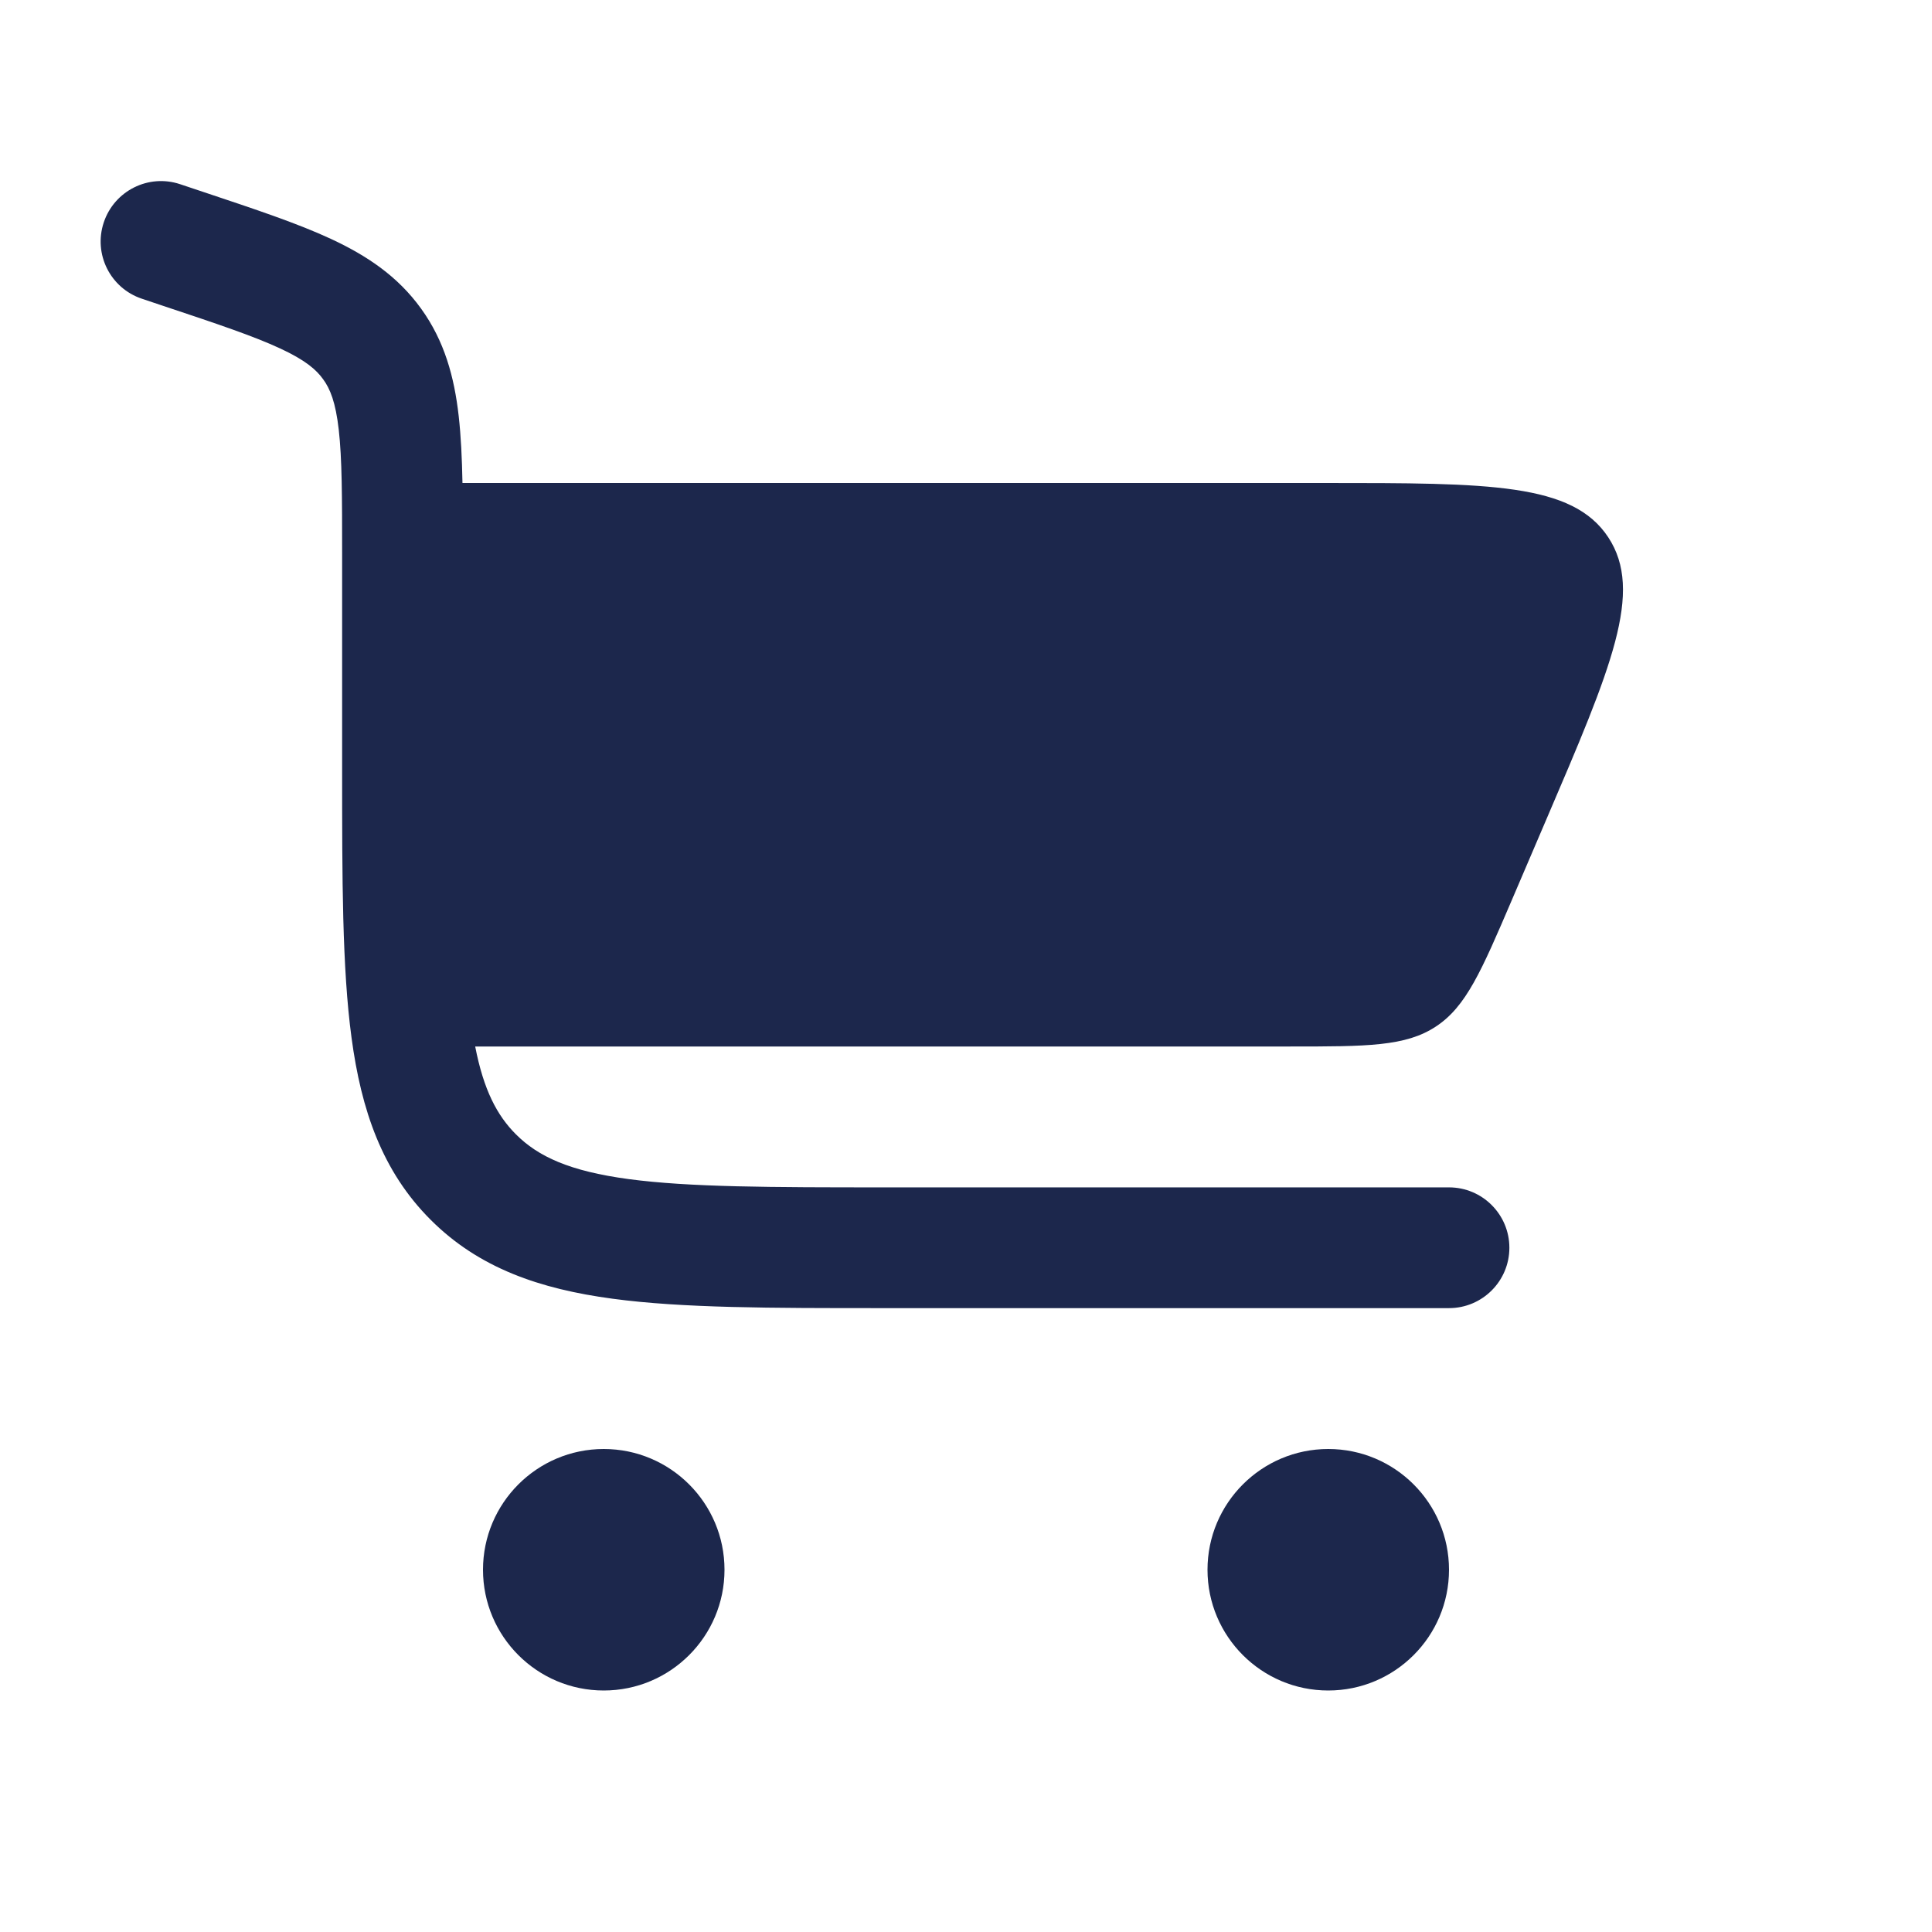
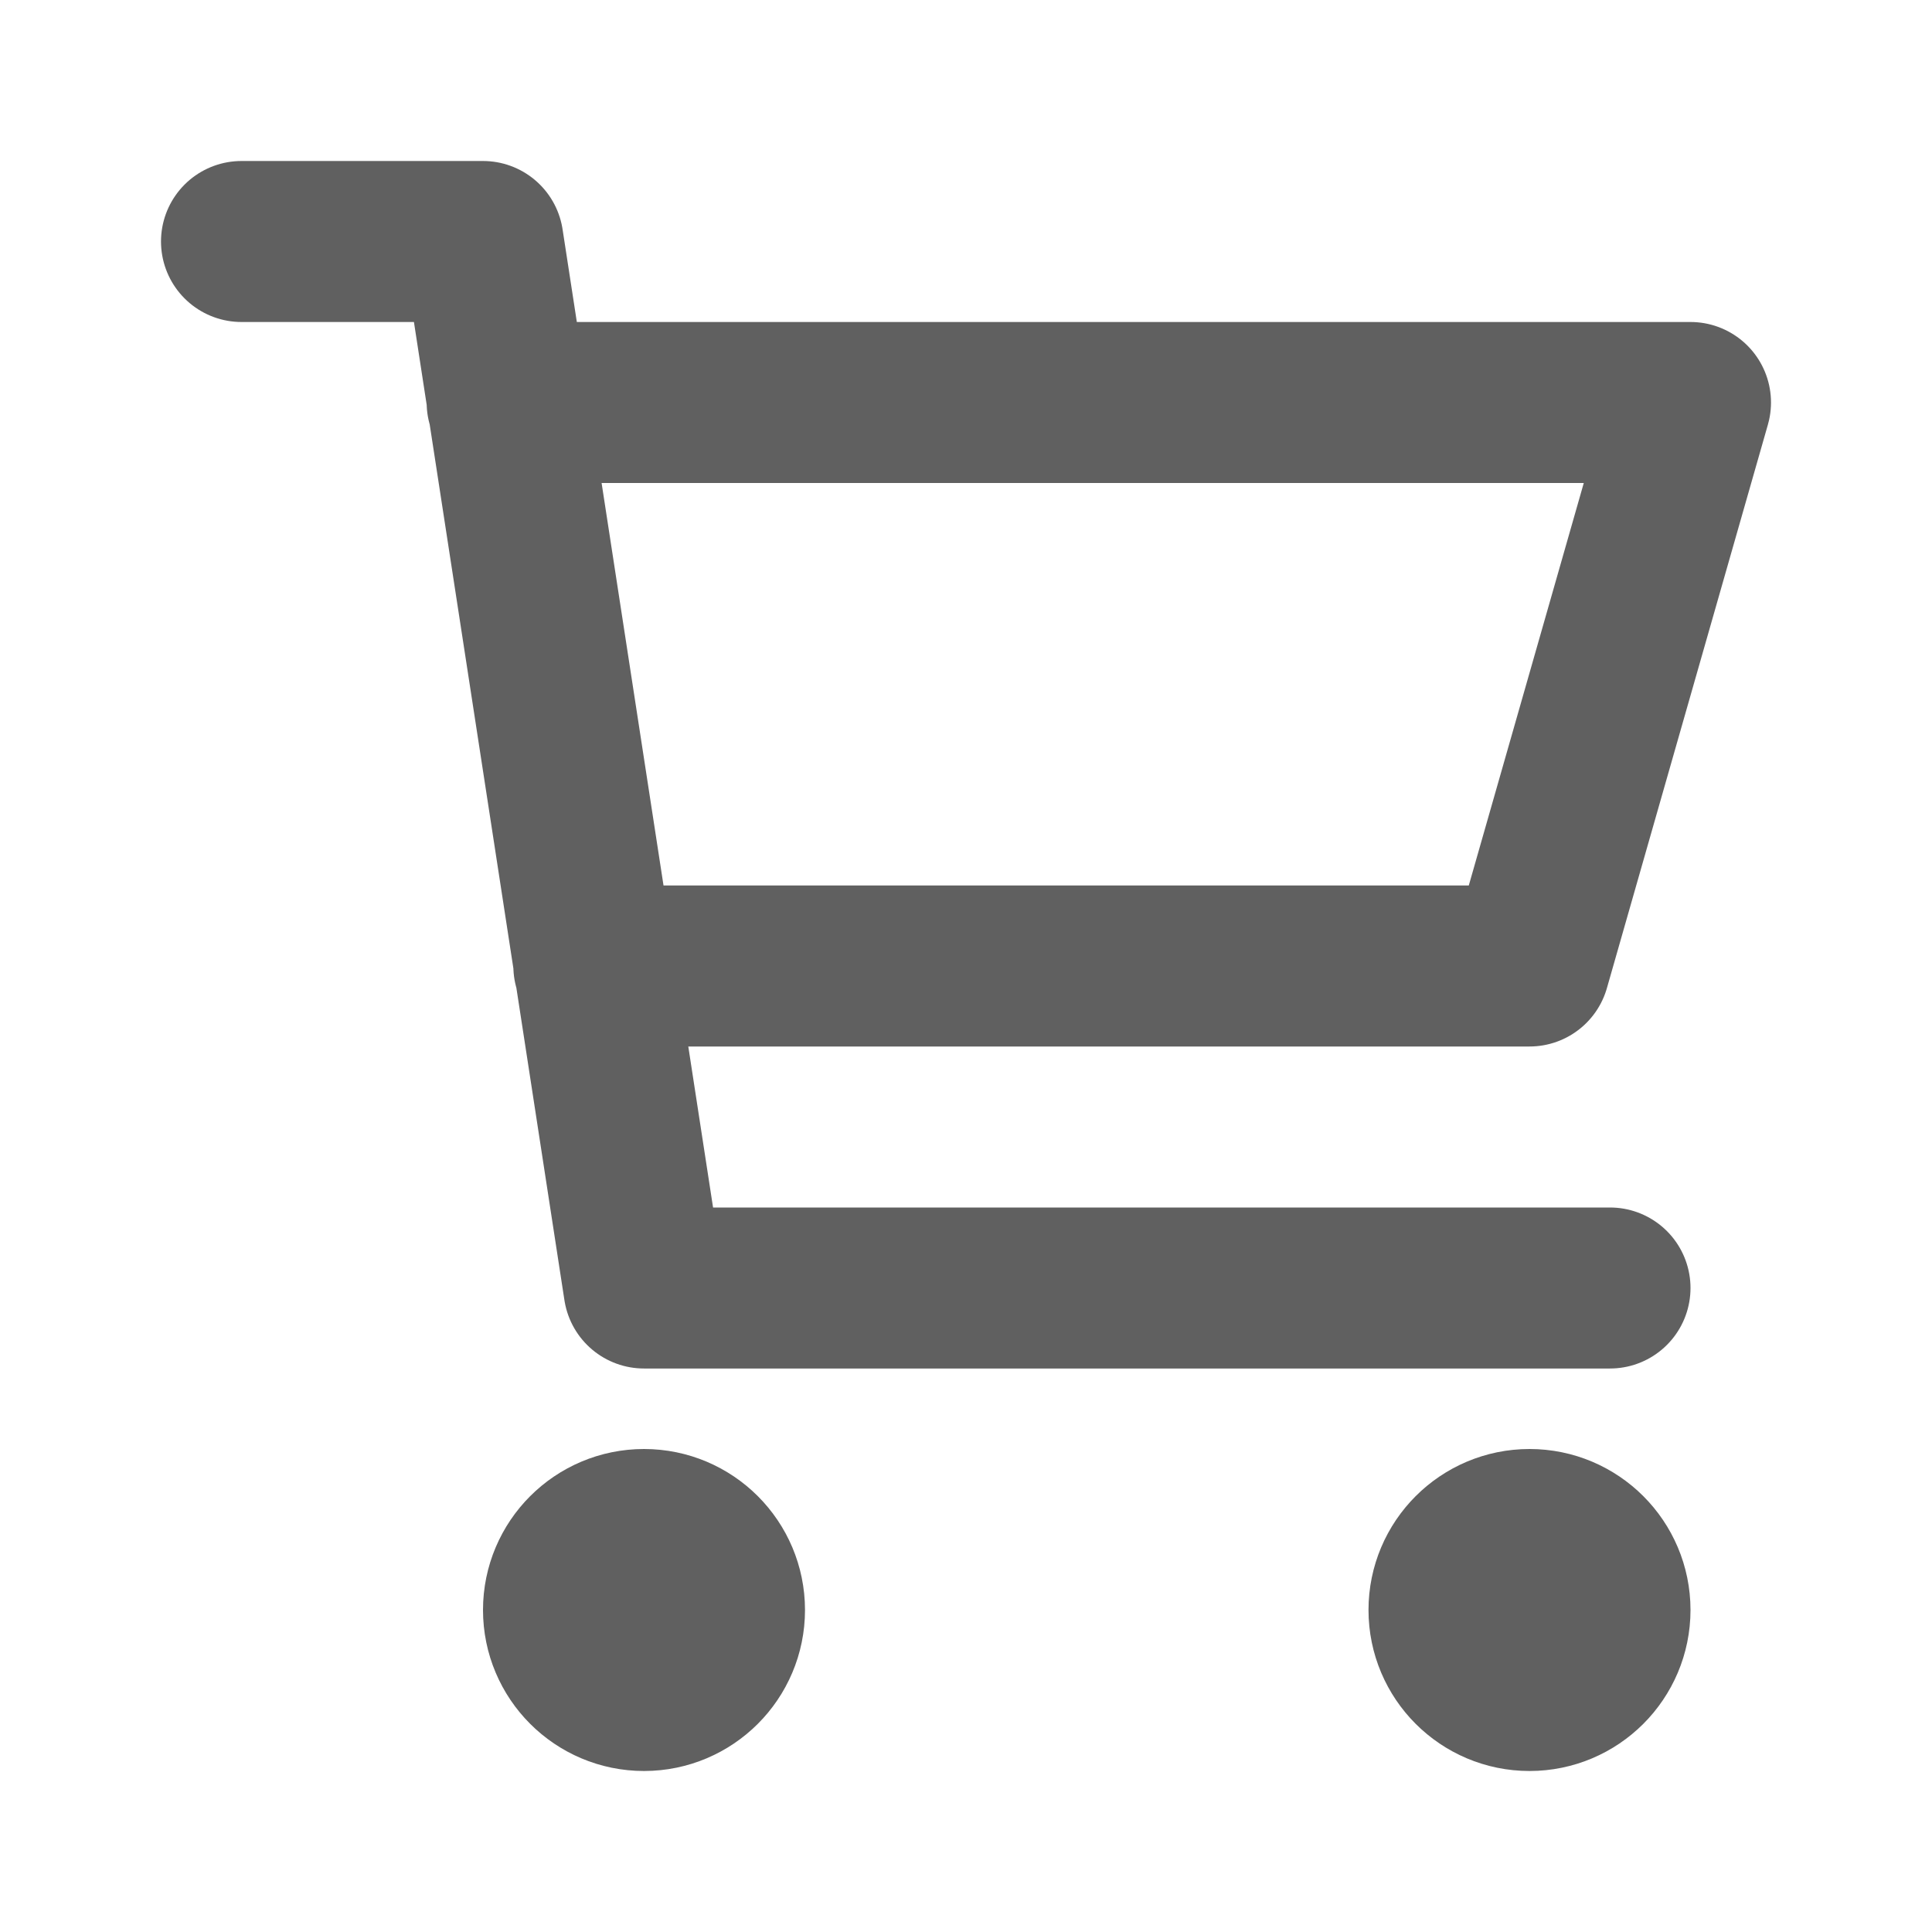
<svg xmlns="http://www.w3.org/2000/svg" viewBox="0 0 24 24" fill="none">
  <g id="SVGRepo_bgCarrier" stroke-width="0" />
  <g id="SVGRepo_tracerCarrier" stroke-linecap="round" stroke-linejoin="round" />
  <g id="SVGRepo_iconCarrier">
-     <path d="M2.237 2.288C1.844 2.157 1.42 2.37 1.289 2.763C1.158 3.156 1.37 3.58 1.763 3.711L2.028 3.8C2.704 4.025 3.152 4.176 3.481 4.329C3.793 4.474 3.928 4.591 4.014 4.711C4.101 4.83 4.169 4.995 4.208 5.337C4.249 5.698 4.25 6.17 4.25 6.883L4.25 9.555C4.25 10.922 4.25 12.025 4.367 12.892C4.488 13.792 4.747 14.55 5.349 15.152C5.95 15.754 6.708 16.012 7.608 16.133C8.475 16.25 9.578 16.25 10.945 16.25H18C18.414 16.25 18.75 15.914 18.75 15.5C18.75 15.086 18.414 14.75 18 14.75H11C9.565 14.75 8.564 14.748 7.808 14.647C7.075 14.548 6.686 14.368 6.409 14.091C6.174 13.856 6.008 13.54 5.903 13H16.022C16.982 13 17.461 13 17.837 12.752C18.213 12.505 18.402 12.064 18.78 11.182L19.208 10.182C20.018 8.293 20.422 7.348 19.978 6.674C19.533 6 18.506 6 16.451 6H5.745C5.739 5.692 5.726 5.415 5.698 5.167C5.643 4.682 5.522 4.237 5.231 3.834C4.94 3.43 4.556 3.175 4.114 2.969C3.697 2.775 3.168 2.599 2.542 2.39L2.237 2.288Z" fill="#1C274C" />
-     <path d="M7.5 18C8.328 18 9 18.672 9 19.5C9 20.328 8.328 21 7.5 21C6.672 21 6 20.328 6 19.5C6 18.672 6.672 18 7.5 18Z" fill="#1C274C" />
-     <path d="M16.5 18C17.328 18 18 18.672 18 19.5C18 20.328 17.328 21 16.5 21C15.672 21 15 20.328 15 19.5C15 18.672 15.672 18 16.5 18Z" fill="#1C274C" />
+     <path d="M6.3 5H21L19 12H7.377M20 16H8L6 3H3M9 20C9 20.552 8.552 21 8 21C7.448 21 7 20.552 7 20C7 19.448 7.448 19 8 19C8.552 19 9 19.448 9 20ZM20 20C20 20.552 19.552 21 19 21C18.448 21 18 20.552 18 20C18 19.448 18.448 19 19 19C19.552 19 20 19.448 20 20Z" stroke="#606060" stroke-width="2" stroke-linecap="round" stroke-linejoin="round" />
  </g>
</svg>
